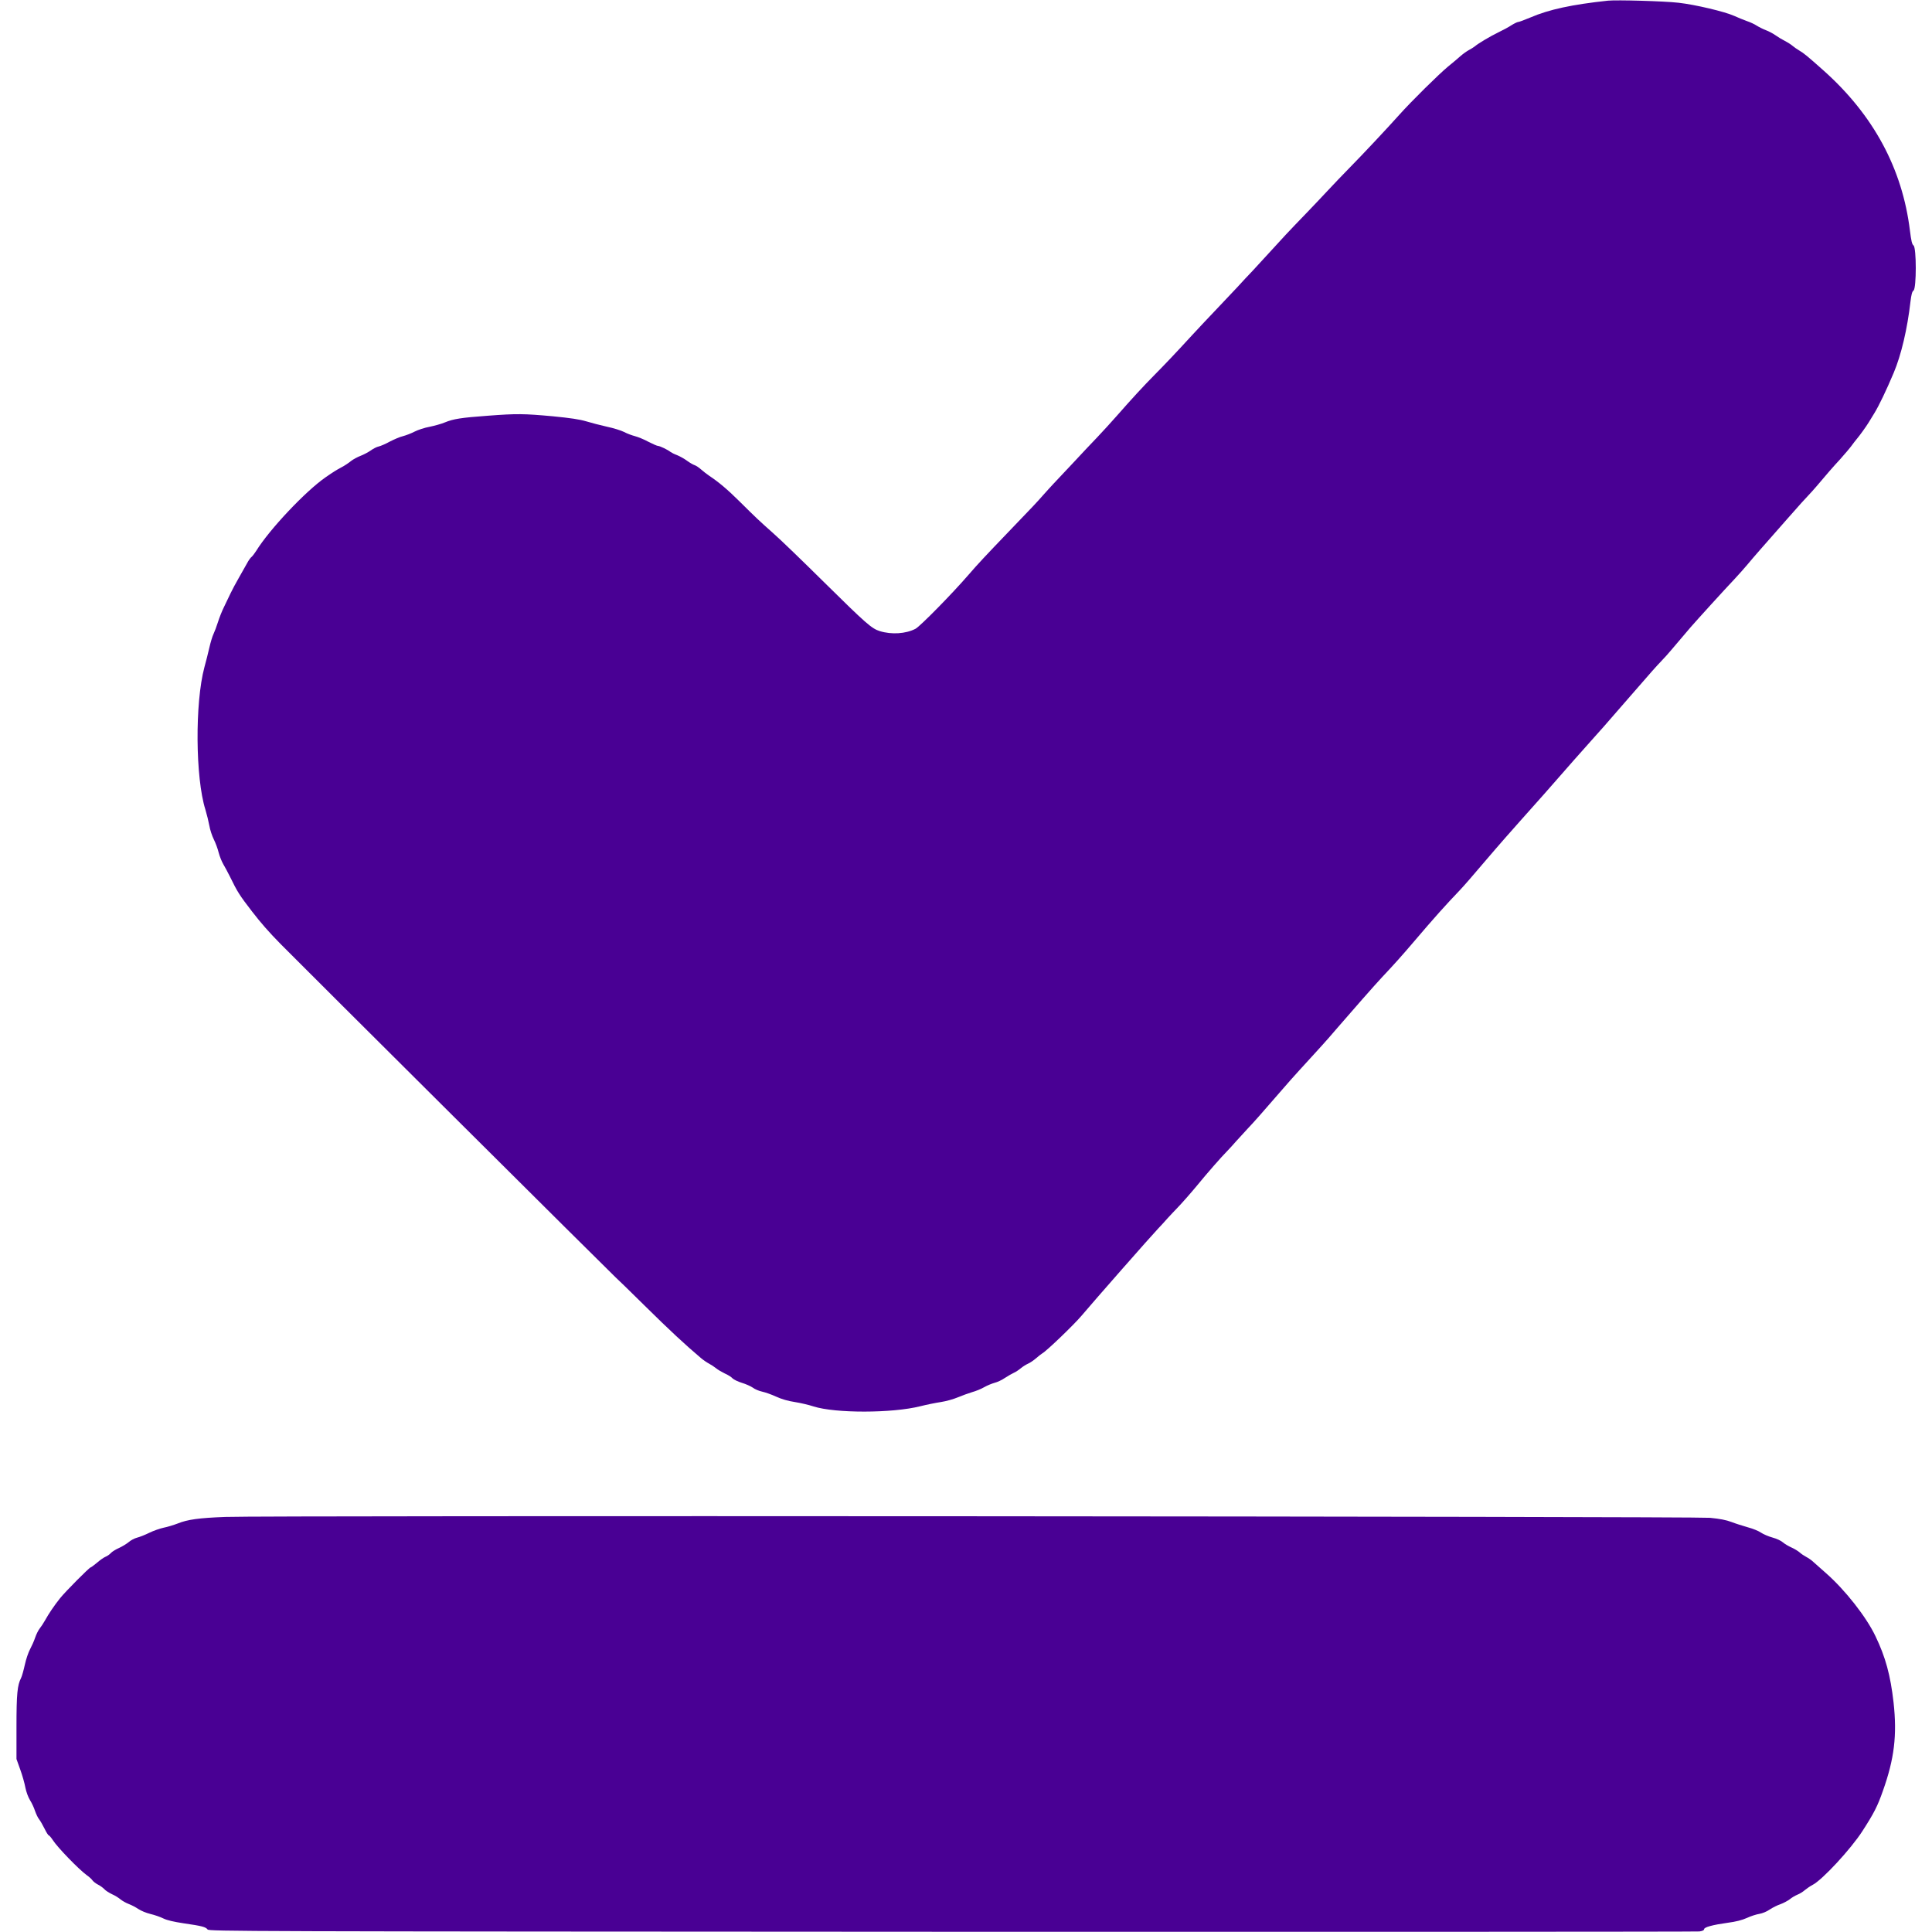
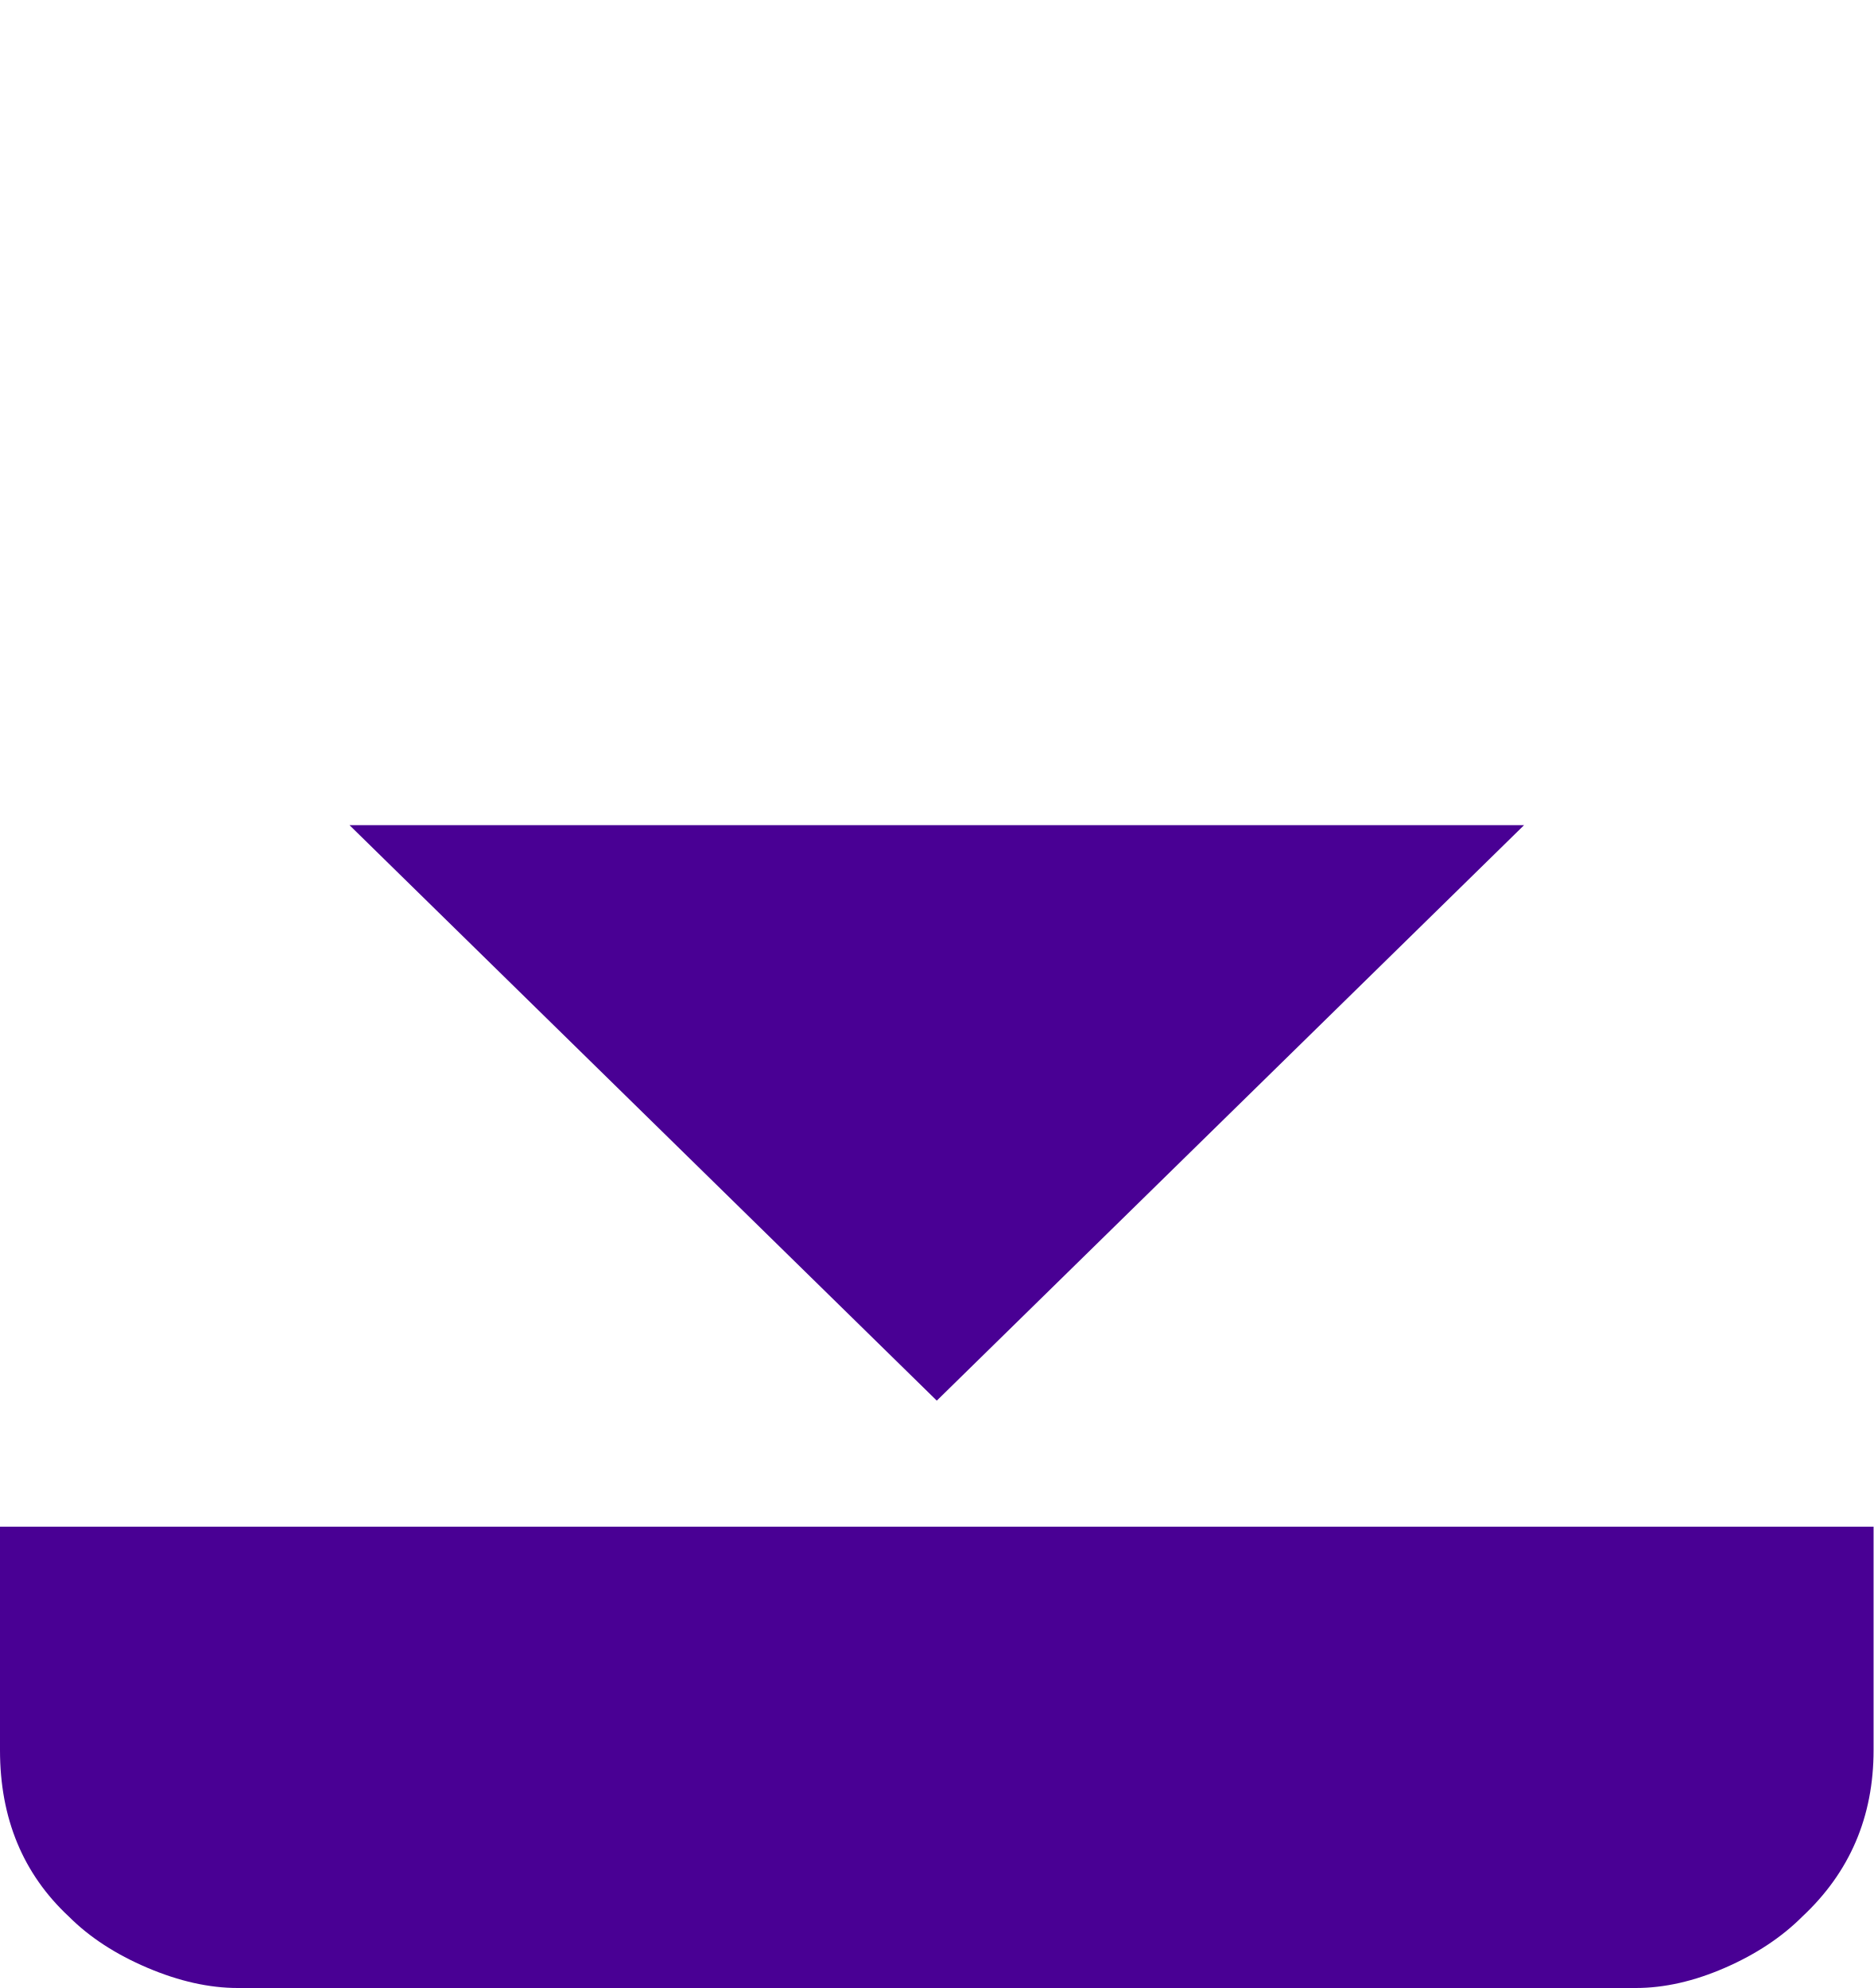
- <svg xmlns="http://www.w3.org/2000/svg" width="512" height="512" viewBox="-14.5 0 1759 1759">
-   <g transform="translate(0,1759) scale(0.1,-0.1)" fill="#490094" stroke="none">
-     <path d="M14495 17584C14169 17549 13958 17504 13789 17431C13736 17409 13686 17390 13678 17390C13670 17390 13643 17377 13617 17361C13592 17344 13538 17315 13498 17296C13418 17257 13313 17194 13284 17169C13273 17160 13249 17145 13230 17135C13211 17125 13177 17101 13154 17081C13132 17061 13081 17018 13040 16985C12953 16913 12706 16669 12595 16545C12487 16424 12263 16185 12137 16057C12081 16000 11992 15907 11940 15851C11888 15795 11807 15710 11761 15662C11567 15461 11529 15419 11430 15310C11373 15247 11296 15164 11260 15125C11223 15087 11160 15019 11120 14975C11079 14931 10994 14841 10931 14775C10868 14709 10768 14603 10710 14540C10554 14370 10455 14266 10360 14170C10267 14076 10160 13960 10024 13805C9976 13750 9895 13662 9846 13610C9796 13558 9694 13450 9620 13370C9546 13291 9467 13207 9445 13184C9423 13161 9383 13116 9355 13085C9289 13010 9270 12990 9024 12734C8831 12533 8756 12453 8675 12359C8525 12185 8232 11887 8190 11865C8101 11819 7972 11811 7865 11844C7791 11867 7740 11912 7356 12291C7163 12482 6956 12682 6895 12735C6765 12851 6745 12869 6590 13023C6479 13133 6400 13200 6311 13259C6291 13272 6259 13298 6239 13315C6219 13333 6192 13351 6179 13355C6166 13359 6135 13377 6110 13395C6085 13414 6044 13436 6020 13446C5995 13455 5968 13469 5960 13475C5937 13494 5863 13530 5846 13530C5838 13530 5799 13547 5758 13568C5718 13590 5663 13612 5636 13619C5609 13626 5565 13642 5537 13657C5509 13671 5439 13693 5381 13705C5323 13718 5238 13740 5192 13754C5131 13772 5051 13784 4888 13800C4623 13824 4561 13825 4297 13805C4051 13787 3983 13776 3905 13744C3872 13730 3809 13713 3765 13704C3721 13696 3660 13676 3629 13660C3598 13644 3551 13626 3524 13619C3497 13613 3444 13590 3405 13570C3367 13549 3321 13529 3303 13525C3286 13522 3253 13505 3231 13489C3208 13473 3167 13451 3138 13440C3110 13429 3070 13408 3050 13392C3031 13376 2992 13350 2965 13336C2918 13311 2891 13294 2820 13245C2639 13120 2309 12771 2188 12575C2174 12553 2155 12528 2146 12520C2136 12513 2117 12486 2104 12461C2090 12436 2057 12377 2030 12330C2003 12283 1969 12220 1955 12190C1941 12160 1914 12104 1895 12065C1876 12027 1851 11964 1839 11925C1827 11887 1809 11839 1799 11818C1789 11798 1772 11742 1761 11693C1750 11645 1730 11565 1716 11515C1629 11190 1634 10507 1725 10219C1738 10176 1754 10111 1761 10073C1767 10036 1786 9979 1802 9947C1818 9915 1838 9861 1846 9827C1855 9793 1874 9745 1889 9720C1904 9695 1930 9646 1948 9610C2017 9468 2036 9439 2150 9291C2232 9185 2301 9106 2410 8995C2557 8845 5450 5966 5460 5960C5465 5957 5585 5840 5727 5700C5954 5476 6090 5350 6235 5227C6257 5208 6291 5185 6310 5175C6329 5165 6358 5146 6374 5133C6391 5119 6427 5098 6454 5085C6482 5073 6514 5053 6524 5041C6535 5030 6573 5011 6609 5000C6646 4989 6690 4969 6709 4956C6727 4942 6765 4926 6793 4920C6821 4914 6879 4894 6922 4874C6972 4851 7032 4834 7092 4825C7143 4817 7220 4799 7262 4785C7459 4722 7977 4722 8235 4787C8290 4801 8374 4818 8421 4825C8469 4832 8538 4852 8576 4868C8614 4884 8672 4905 8705 4915C8738 4924 8788 4944 8815 4960C8843 4976 8885 4993 8910 5000C8935 5006 8978 5026 9005 5045C9033 5063 9069 5084 9085 5091C9102 5098 9130 5117 9148 5132C9166 5147 9196 5166 9214 5174C9233 5182 9265 5204 9286 5222C9308 5241 9333 5261 9343 5267C9381 5287 9631 5527 9702 5611C9821 5752 10327 6328 10400 6405C10421 6427 10460 6469 10486 6499C10513 6528 10549 6567 10566 6584C10612 6631 10698 6729 10760 6804C10832 6893 10983 7066 11029 7111C11049 7132 11085 7171 11110 7200C11135 7228 11184 7281 11218 7318C11278 7381 11334 7445 11524 7664C11567 7714 11641 7798 11689 7850C11736 7902 11793 7964 11815 7988C11837 8013 11873 8052 11895 8076C11917 8100 11980 8171 12035 8236C12150 8370 12385 8637 12439 8694C12554 8816 12618 8888 12723 9011C12917 9239 13015 9348 13145 9484C13167 9507 13205 9550 13230 9579C13255 9608 13309 9671 13350 9719C13391 9766 13446 9830 13471 9860C13497 9890 13601 10010 13704 10125C13917 10364 13937 10386 14002 10461C14094 10567 14275 10772 14373 10881C14422 10935 14441 10956 14692 11245C14903 11488 14927 11515 14985 11576C15007 11599 15044 11639 15066 11666C15174 11793 15204 11829 15248 11880C15301 11941 15555 12221 15649 12320C15683 12356 15736 12416 15768 12454C15819 12516 15909 12618 16131 12870C16262 13018 16274 13032 16315 13075C16337 13098 16373 13138 16395 13164C16492 13279 16536 13330 16608 13408C16649 13454 16696 13509 16712 13531C16727 13552 16749 13580 16759 13592C16785 13622 16846 13707 16868 13743C16877 13759 16901 13797 16920 13828C16961 13894 17030 14038 17096 14195C17165 14358 17221 14598 17249 14844C17257 14909 17264 14936 17277 14945C17304 14965 17304 15335 17277 15355C17263 15365 17256 15396 17244 15491C17175 16055 16912 16542 16460 16946C16305 17084 16279 17105 16235 17131C16213 17144 16186 17163 16175 17173C16164 17183 16133 17203 16106 17217C16080 17230 16041 17254 16020 17269C15999 17284 15960 17305 15933 17315C15907 17325 15869 17344 15850 17356C15831 17369 15790 17388 15760 17398C15729 17409 15678 17430 15645 17445C15559 17484 15289 17548 15137 17565C15008 17580 14575 17592 14495 17584ZM1907 3779C1665 3770 1562 3755 1475 3720C1436 3705 1377 3687 1345 3681C1312 3674 1254 3654 1215 3635C1177 3616 1126 3596 1102 3590C1079 3584 1045 3566 1027 3550C1009 3535 970 3511 940 3497C910 3484 876 3463 865 3451C854 3438 832 3423 815 3416C798 3409 763 3384 737 3361C710 3339 685 3320 681 3320C669 3320 450 3099 402 3039C347 2970 298 2897 266 2839C252 2814 230 2780 217 2764C204 2748 185 2710 175 2680C165 2650 144 2603 129 2575C114 2548 92 2484 81 2433C70 2383 55 2329 47 2313C13 2247 5 2169 5 1870V1575L39 1480C58 1428 79 1354 86 1315C94 1275 112 1226 129 1199C145 1174 165 1130 174 1102C184 1074 200 1039 212 1025C223 1011 245 972 261 940C277 907 294 880 299 880C303 880 320 861 335 838C379 769 572 571 644 518C666 503 690 481 697 470C705 459 728 441 748 431C768 421 794 402 805 390C816 377 848 357 875 344C903 332 937 310 952 297C968 284 1001 265 1027 255C1054 245 1093 224 1115 209C1137 194 1187 173 1225 164C1264 155 1317 136 1343 123C1376 107 1435 93 1528 79C1694 55 1728 46 1745 23C1758 6 2019 5 8522 2C12242 1 15304 2 15328 5C15355 9 15370 16 15370 25C15370 44 15448 65 15585 84C15661 94 15715 108 15760 128C15796 145 15847 161 15873 165C15902 170 15941 186 15968 205C15994 222 16037 244 16065 253C16092 263 16130 283 16150 298C16169 314 16201 332 16220 340C16239 347 16270 366 16288 382C16306 397 16337 418 16358 429C16445 473 16706 755 16811 918C16917 1082 16949 1145 16998 1285C17102 1577 17128 1791 17095 2090C17067 2337 17022 2503 16930 2694C16846 2870 16654 3114 16480 3267C16433 3308 16382 3354 16365 3369C16349 3385 16319 3405 16300 3415C16281 3425 16254 3443 16240 3456C16226 3468 16193 3489 16165 3501C16138 3513 16103 3534 16088 3547C16073 3561 16032 3581 15994 3591C15957 3601 15909 3622 15888 3636C15867 3651 15813 3673 15767 3685C15722 3698 15655 3719 15619 3733C15572 3751 15515 3762 15424 3771C15275 3784 2237 3793 1907 3779Z" />
-   </g>
+ <svg xmlns="http://www.w3.org/2000/svg" viewBox="77 -774 788 836" fill="#490094">
+   <path d="M77 -132V-38Q77 5 106 32Q119 45 139.0 53.5Q159 62 177 62H765Q783 62 802.5 53.5Q822 45 835 32Q865 4 865 -38V-132ZM224 -427 471 -185 718 -427ZM471 -774V-185Z" />
</svg>
